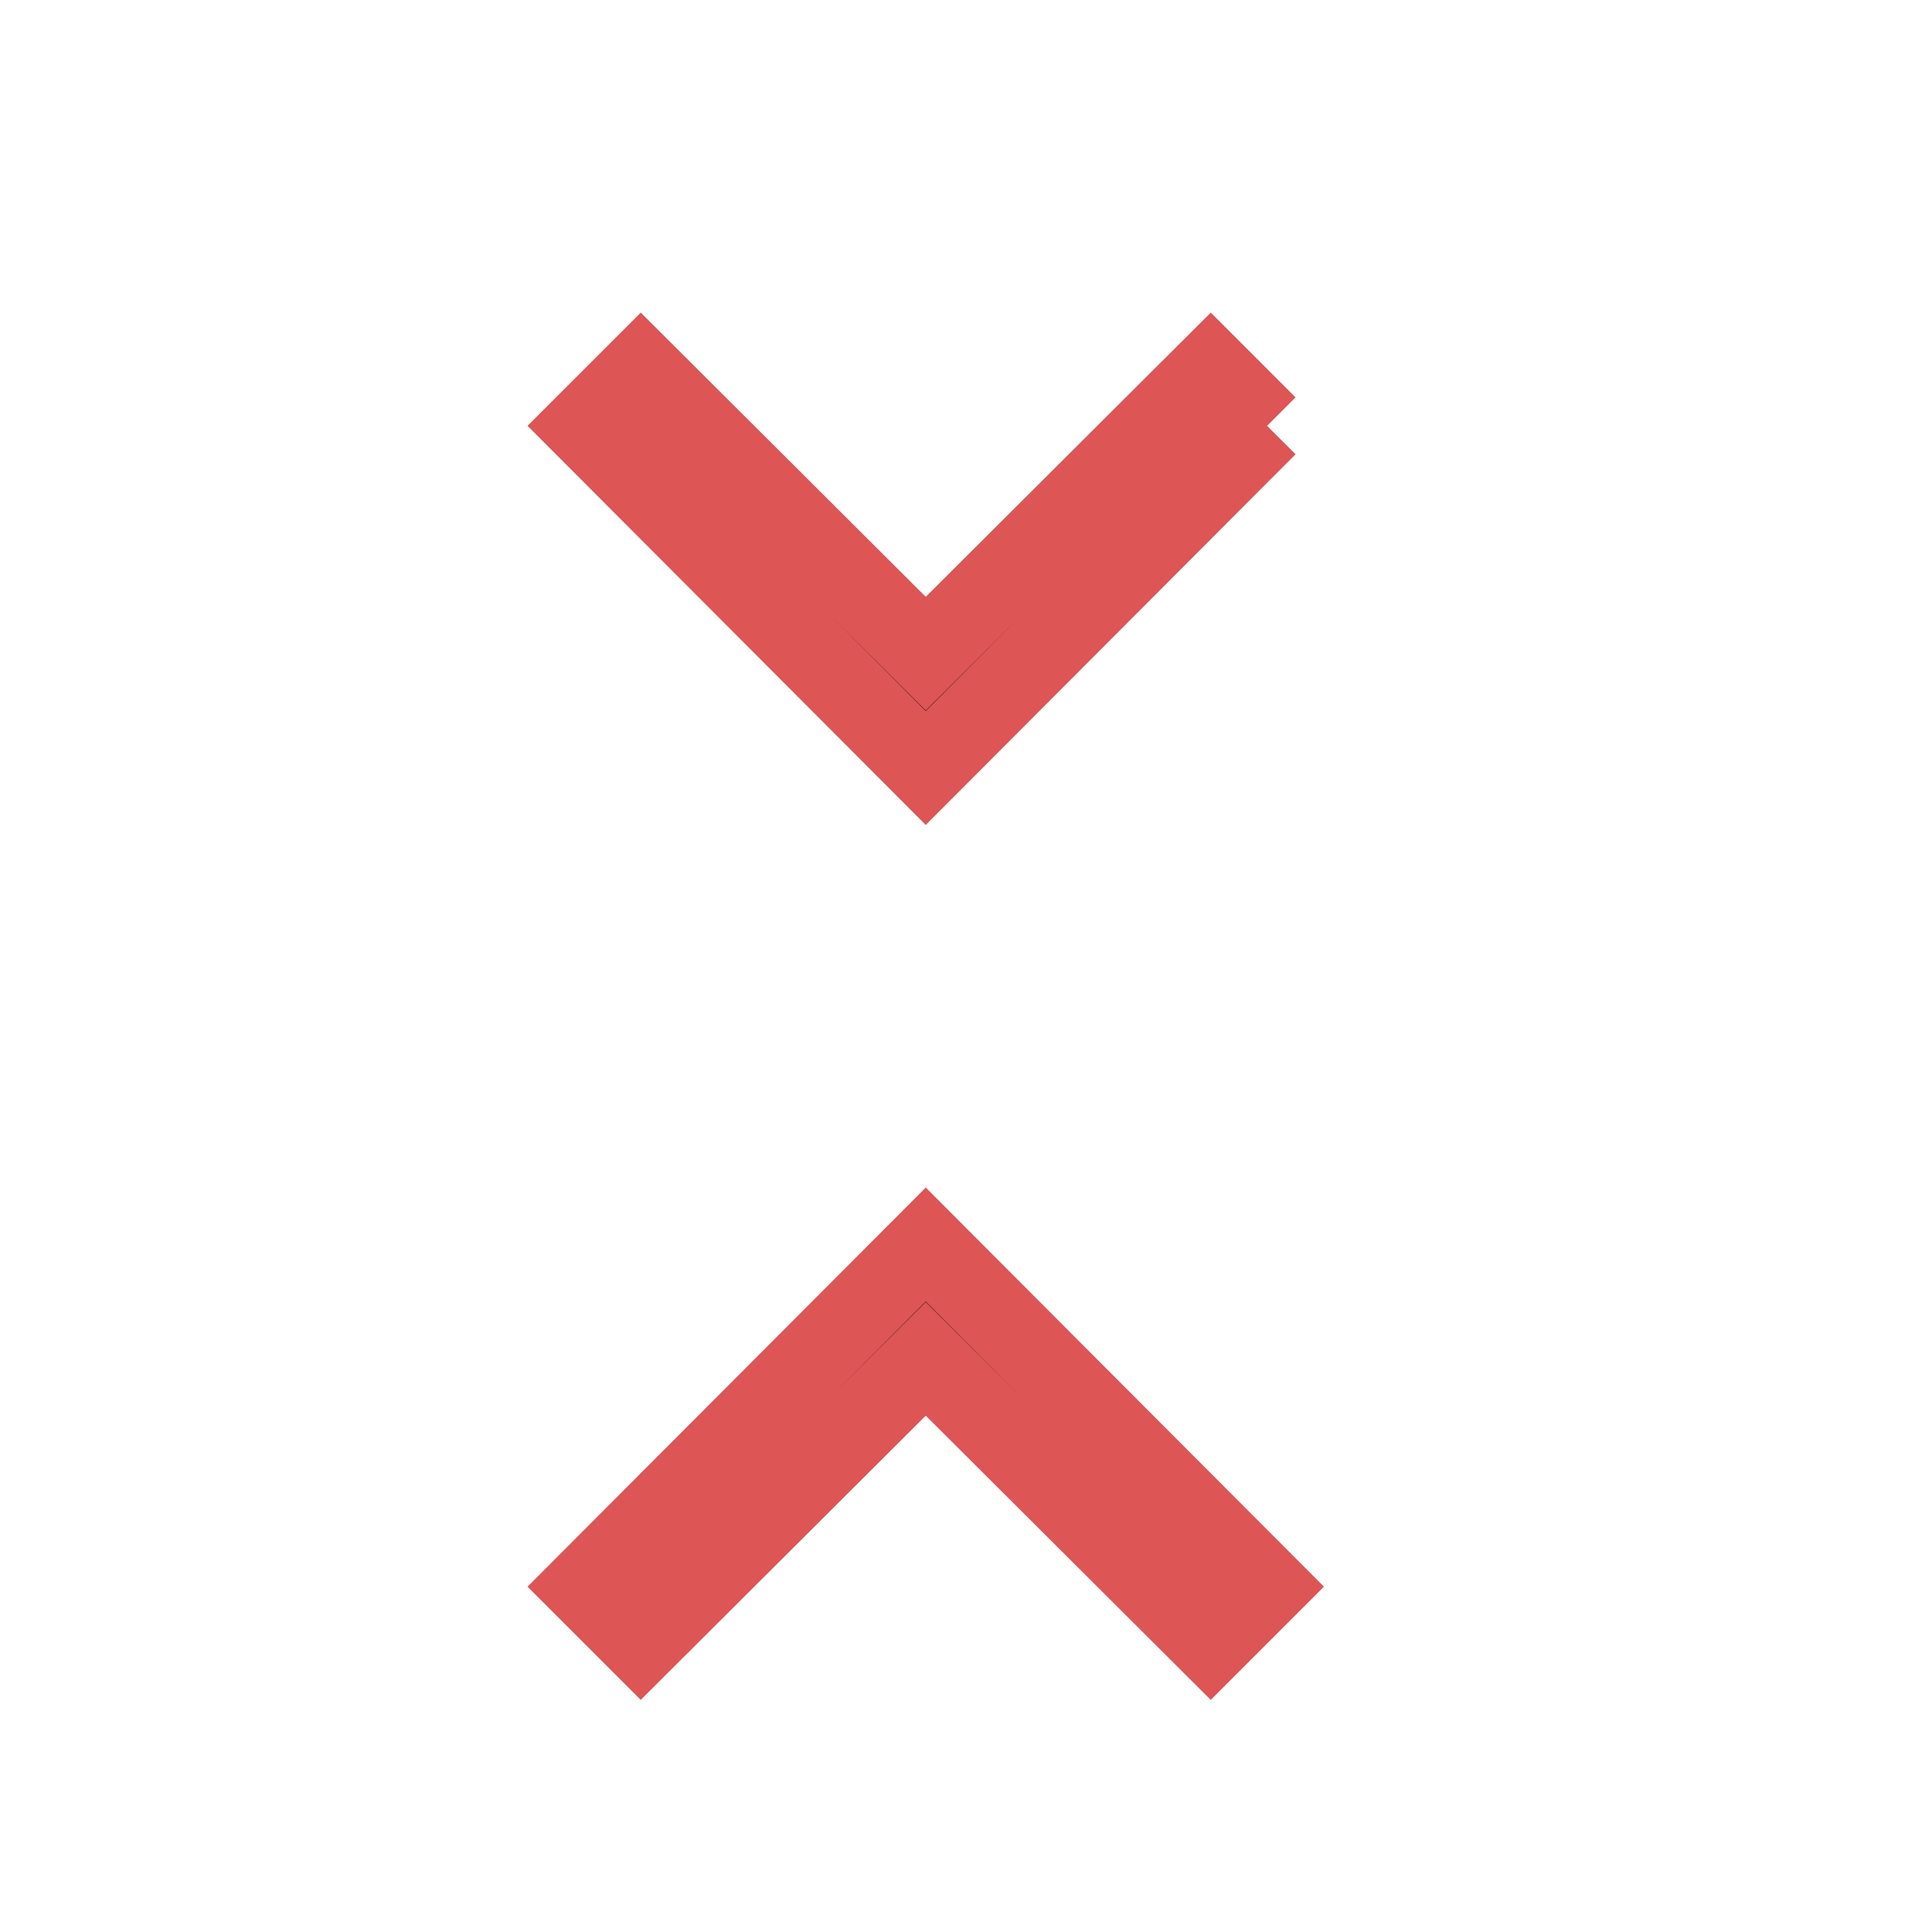
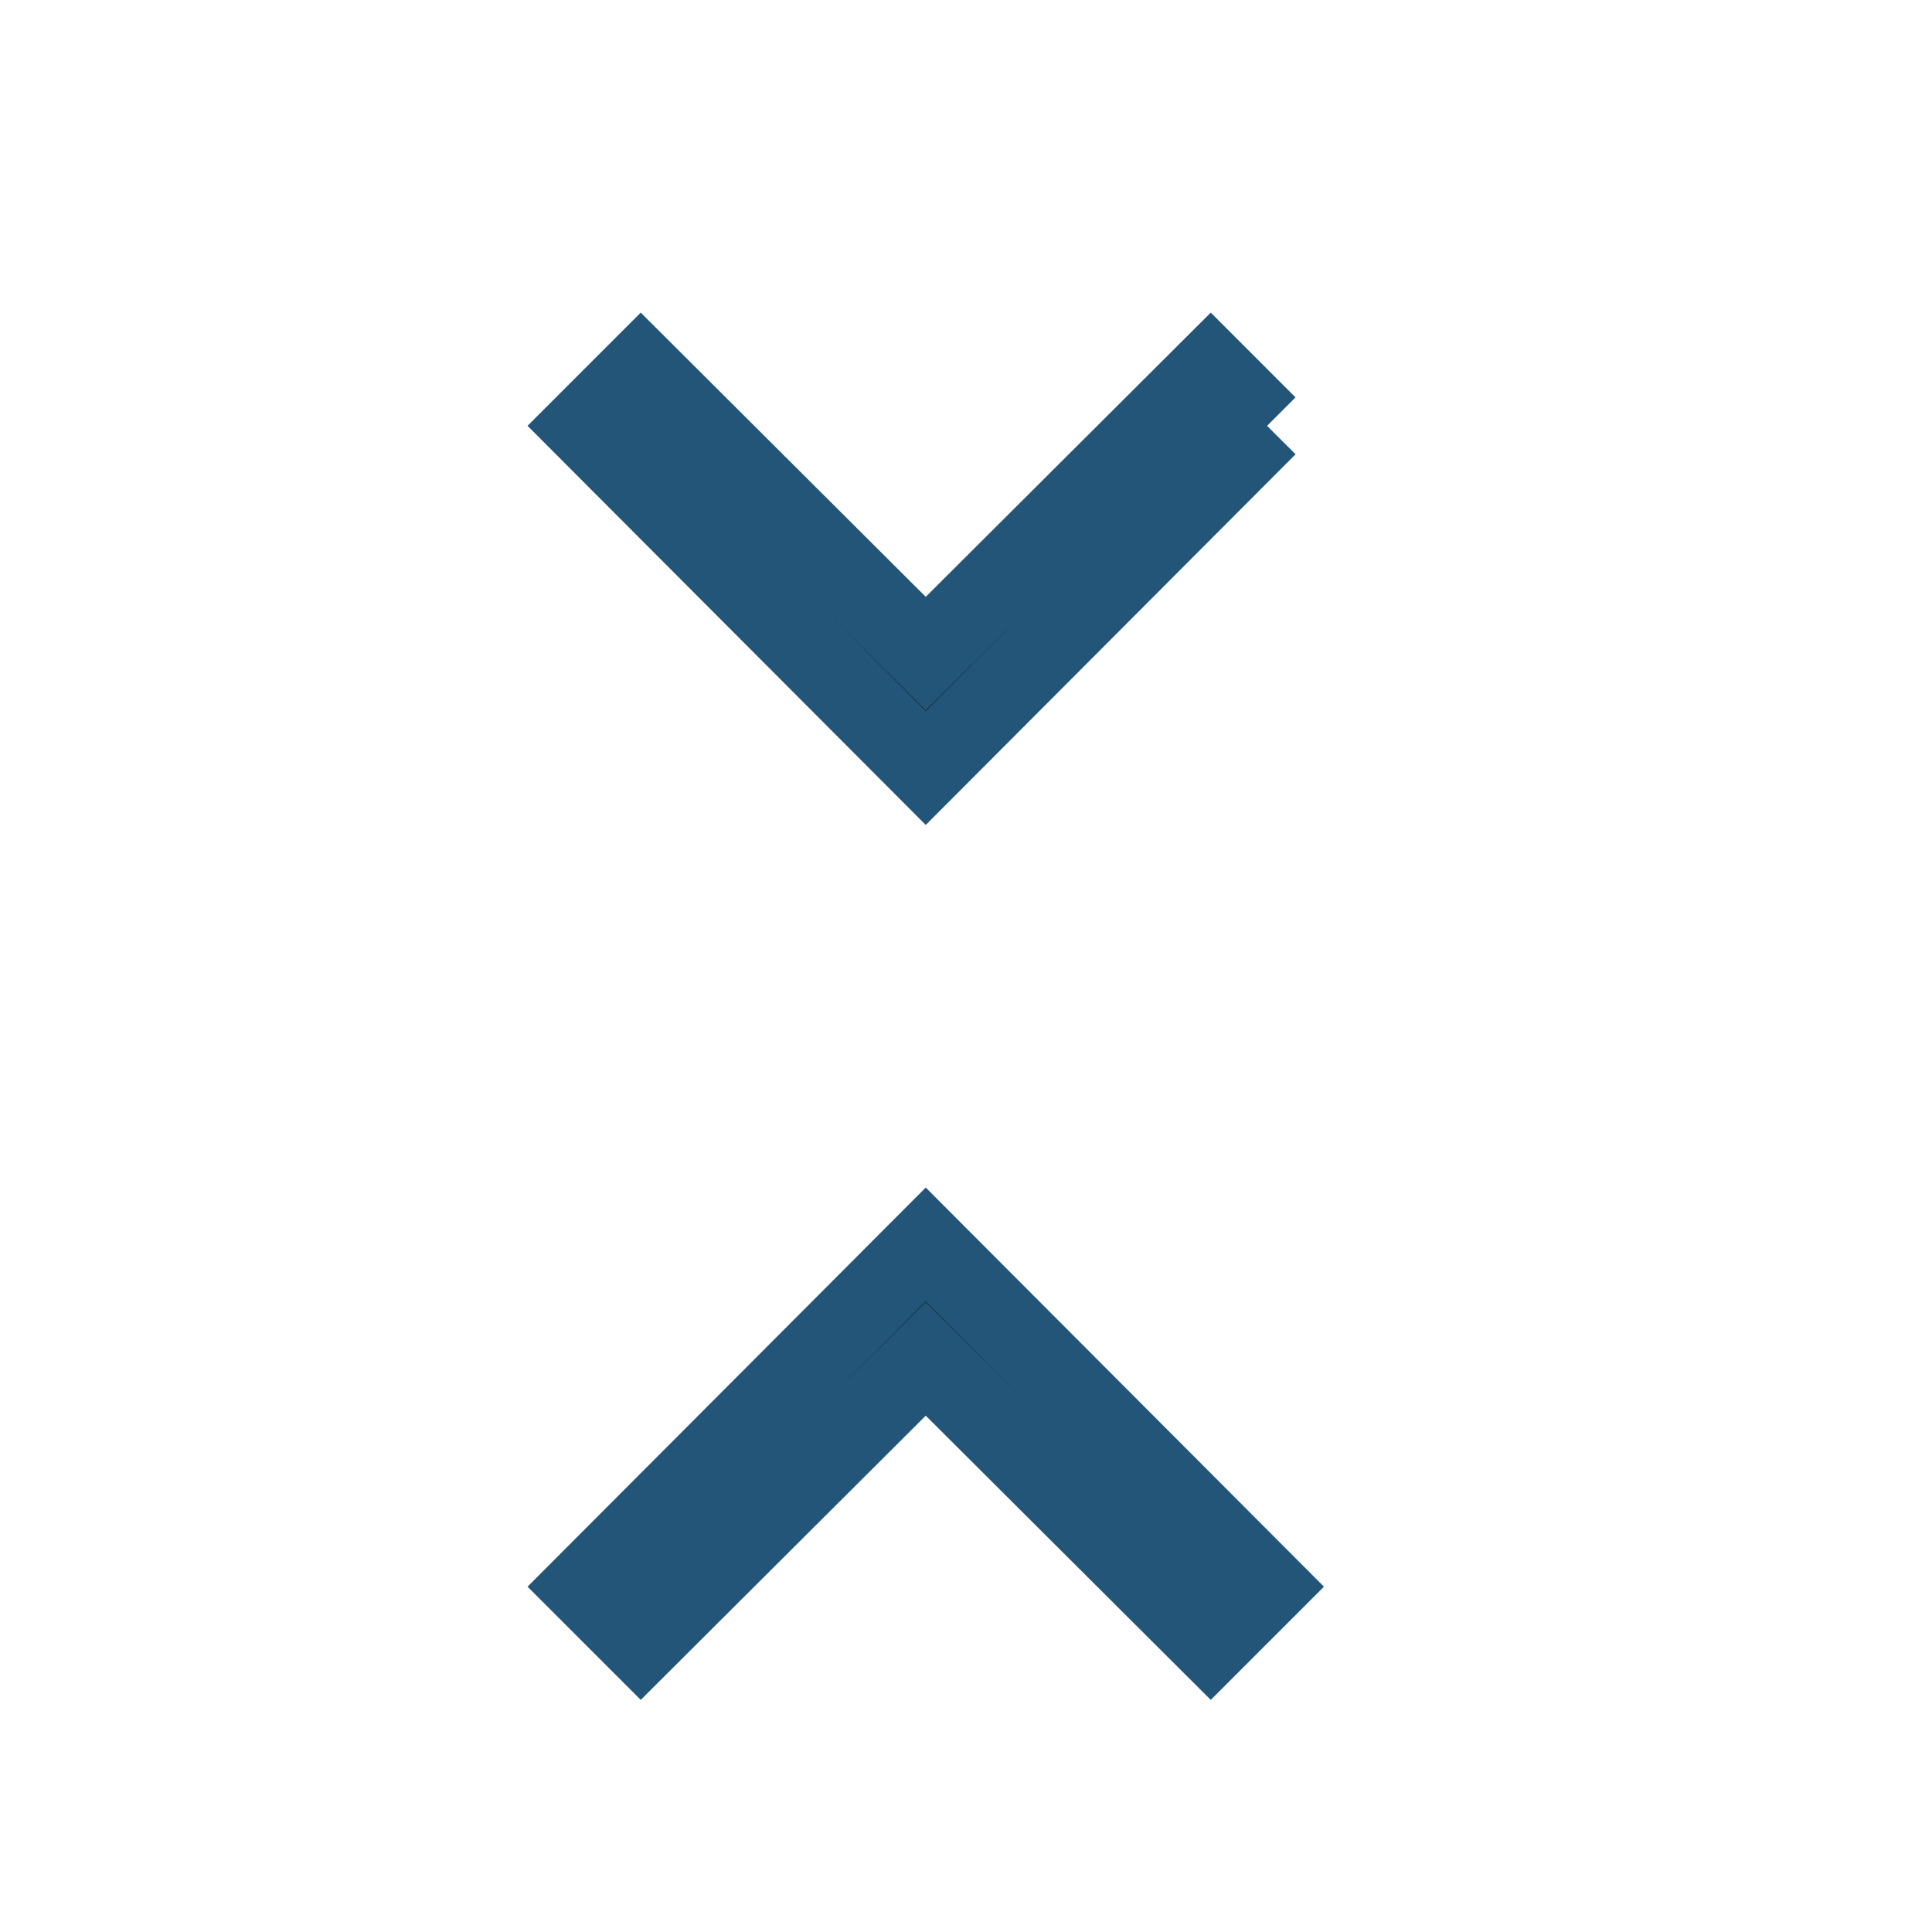
<svg xmlns="http://www.w3.org/2000/svg" viewBox="0 0 24 24">
-   <path stroke="#d55" d="M15.74,5.29L11.5,9.54L7.26,5.29L7.96,4.59L11.5,8.12L15.04,4.59L15.74,5.29M15.74,19.71L15.04,20.41L11.5,16.88L7.96,20.41L7.26,19.71L11.5,15.46L15.74,19.71Z" />
+   <path stroke="#257" d="M15.74,5.29L11.5,9.54L7.26,5.29L7.96,4.59L11.5,8.12L15.04,4.59L15.74,5.29M15.74,19.71L15.04,20.41L11.5,16.88L7.96,20.41L7.26,19.71L11.5,15.46L15.74,19.71Z" />
</svg>
